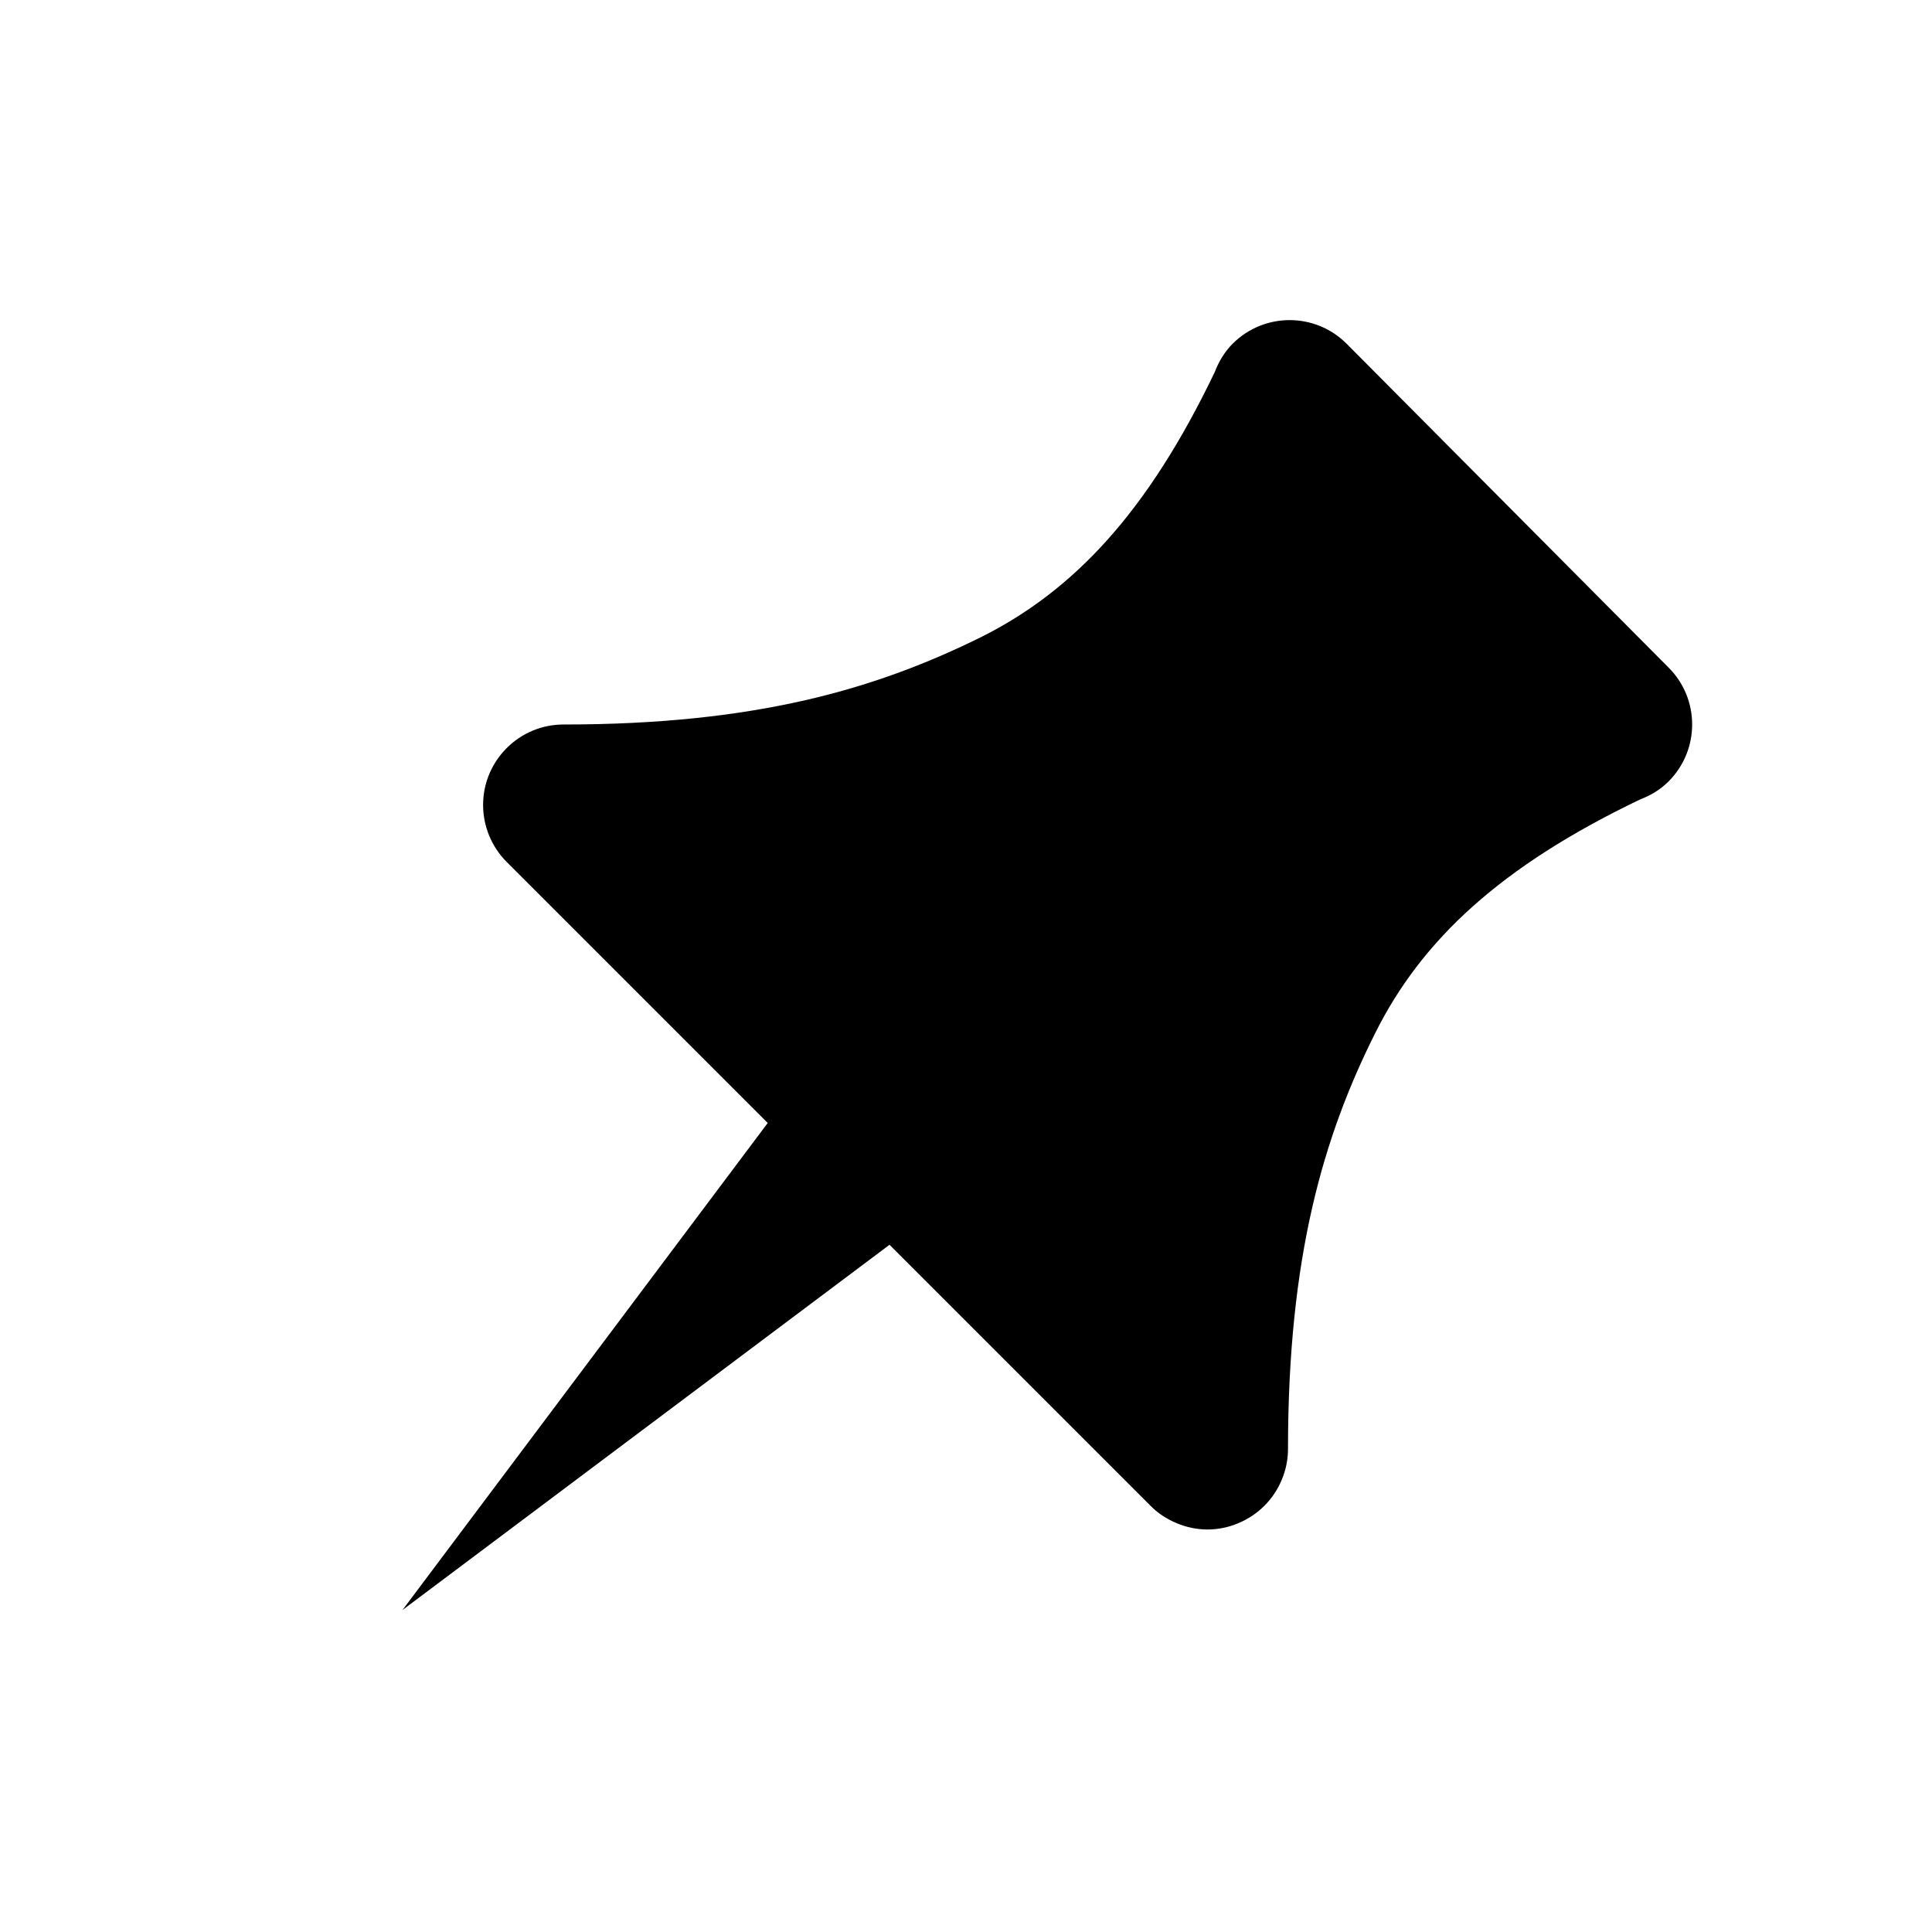
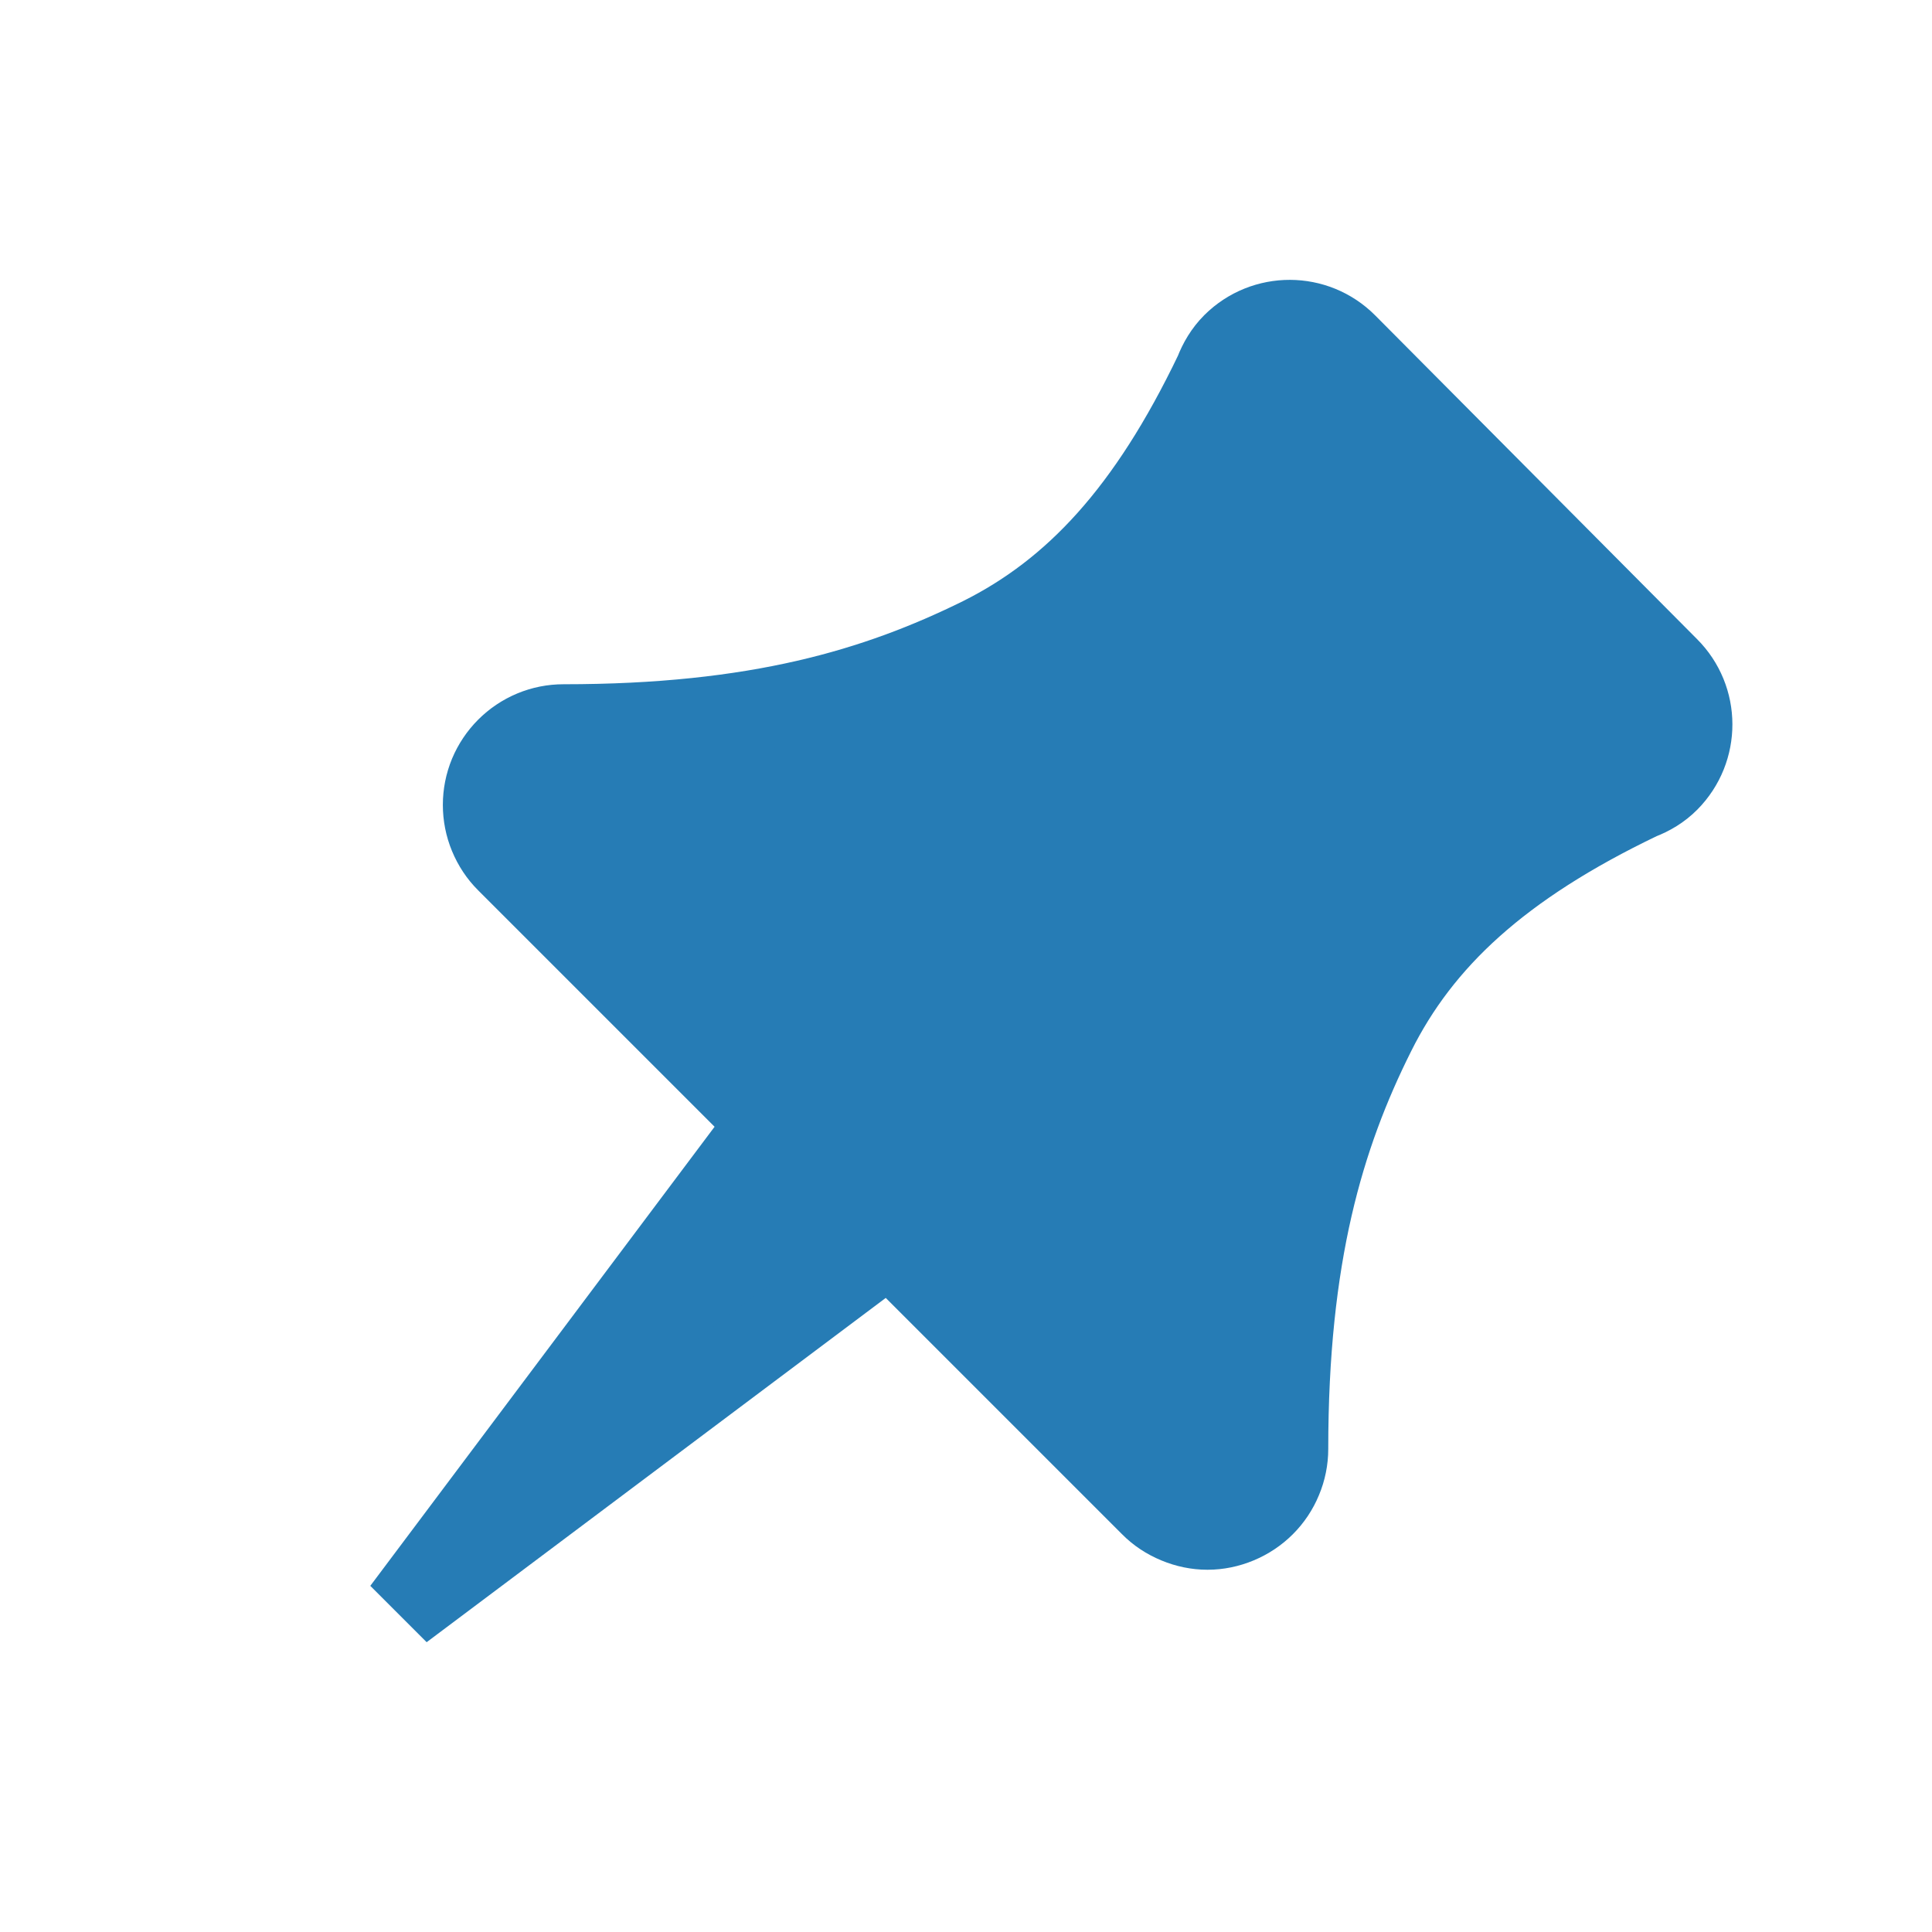
- <svg xmlns="http://www.w3.org/2000/svg" baseProfile="tiny" height="24px" id="Layer_1" version="1.2" viewBox="0 0 24 24" width="24px" xml:space="preserve">
-   <path d="M16.729,4.271c-0.389-0.391-1.021-0.393-1.414-0.004c-0.104,0.104-0.176,0.227-0.225,0.355  c-0.832,1.736-1.748,2.715-2.904,3.293C10.889,8.555,9.4,9,7,9C6.87,9,6.74,9.025,6.618,9.076C6.373,9.178,6.179,9.373,6.077,9.617  c-0.101,0.244-0.101,0.52,0,0.764c0.051,0.123,0.124,0.234,0.217,0.326l3.243,3.243L5,20l6.05-4.537l3.242,3.242  c0.092,0.094,0.203,0.166,0.326,0.217C14.74,18.973,14.87,19,15,19s0.26-0.027,0.382-0.078c0.245-0.102,0.44-0.295,0.541-0.541  C15.974,18.26,16,18.129,16,18c0-2.4,0.444-3.889,1.083-5.166c0.577-1.156,1.556-2.072,3.293-2.904  c0.129-0.049,0.251-0.121,0.354-0.225c0.389-0.393,0.387-1.025-0.004-1.414L16.729,4.271z" />
+ <svg xmlns="http://www.w3.org/2000/svg" height="24px" id="Layer_1" version="1.2" viewBox="0 0 24 24" width="24px" xml:space="preserve">
+   <defs id="defs7" />
+   <path d="M16.729,4.271c-0.389-0.391-1.021-0.393-1.414-0.004c-0.104,0.104-0.176,0.227-0.225,0.355  c-0.832,1.736-1.748,2.715-2.904,3.293C10.889,8.555,9.4,9,7,9C6.87,9,6.74,9.025,6.618,9.076C6.373,9.178,6.179,9.373,6.077,9.617  c-0.101,0.244-0.101,0.52,0,0.764c0.051,0.123,0.124,0.234,0.217,0.326l3.243,3.243L5,20l6.05-4.537l3.242,3.242  c0.092,0.094,0.203,0.166,0.326,0.217C14.74,18.973,14.87,19,15,19s0.26-0.027,0.382-0.078c0.245-0.102,0.44-0.295,0.541-0.541  C15.974,18.26,16,18.129,16,18c0-2.4,0.444-3.889,1.083-5.166c0.577-1.156,1.556-2.072,3.293-2.904  c0.129-0.049,0.251-0.121,0.354-0.225c0.389-0.393,0.387-1.025-0.004-1.414L16.729,4.271z" id="path2" style="stroke:#267cb5;stroke-opacity:1;fill:#267cb5;fill-opacity:1" />
</svg>
